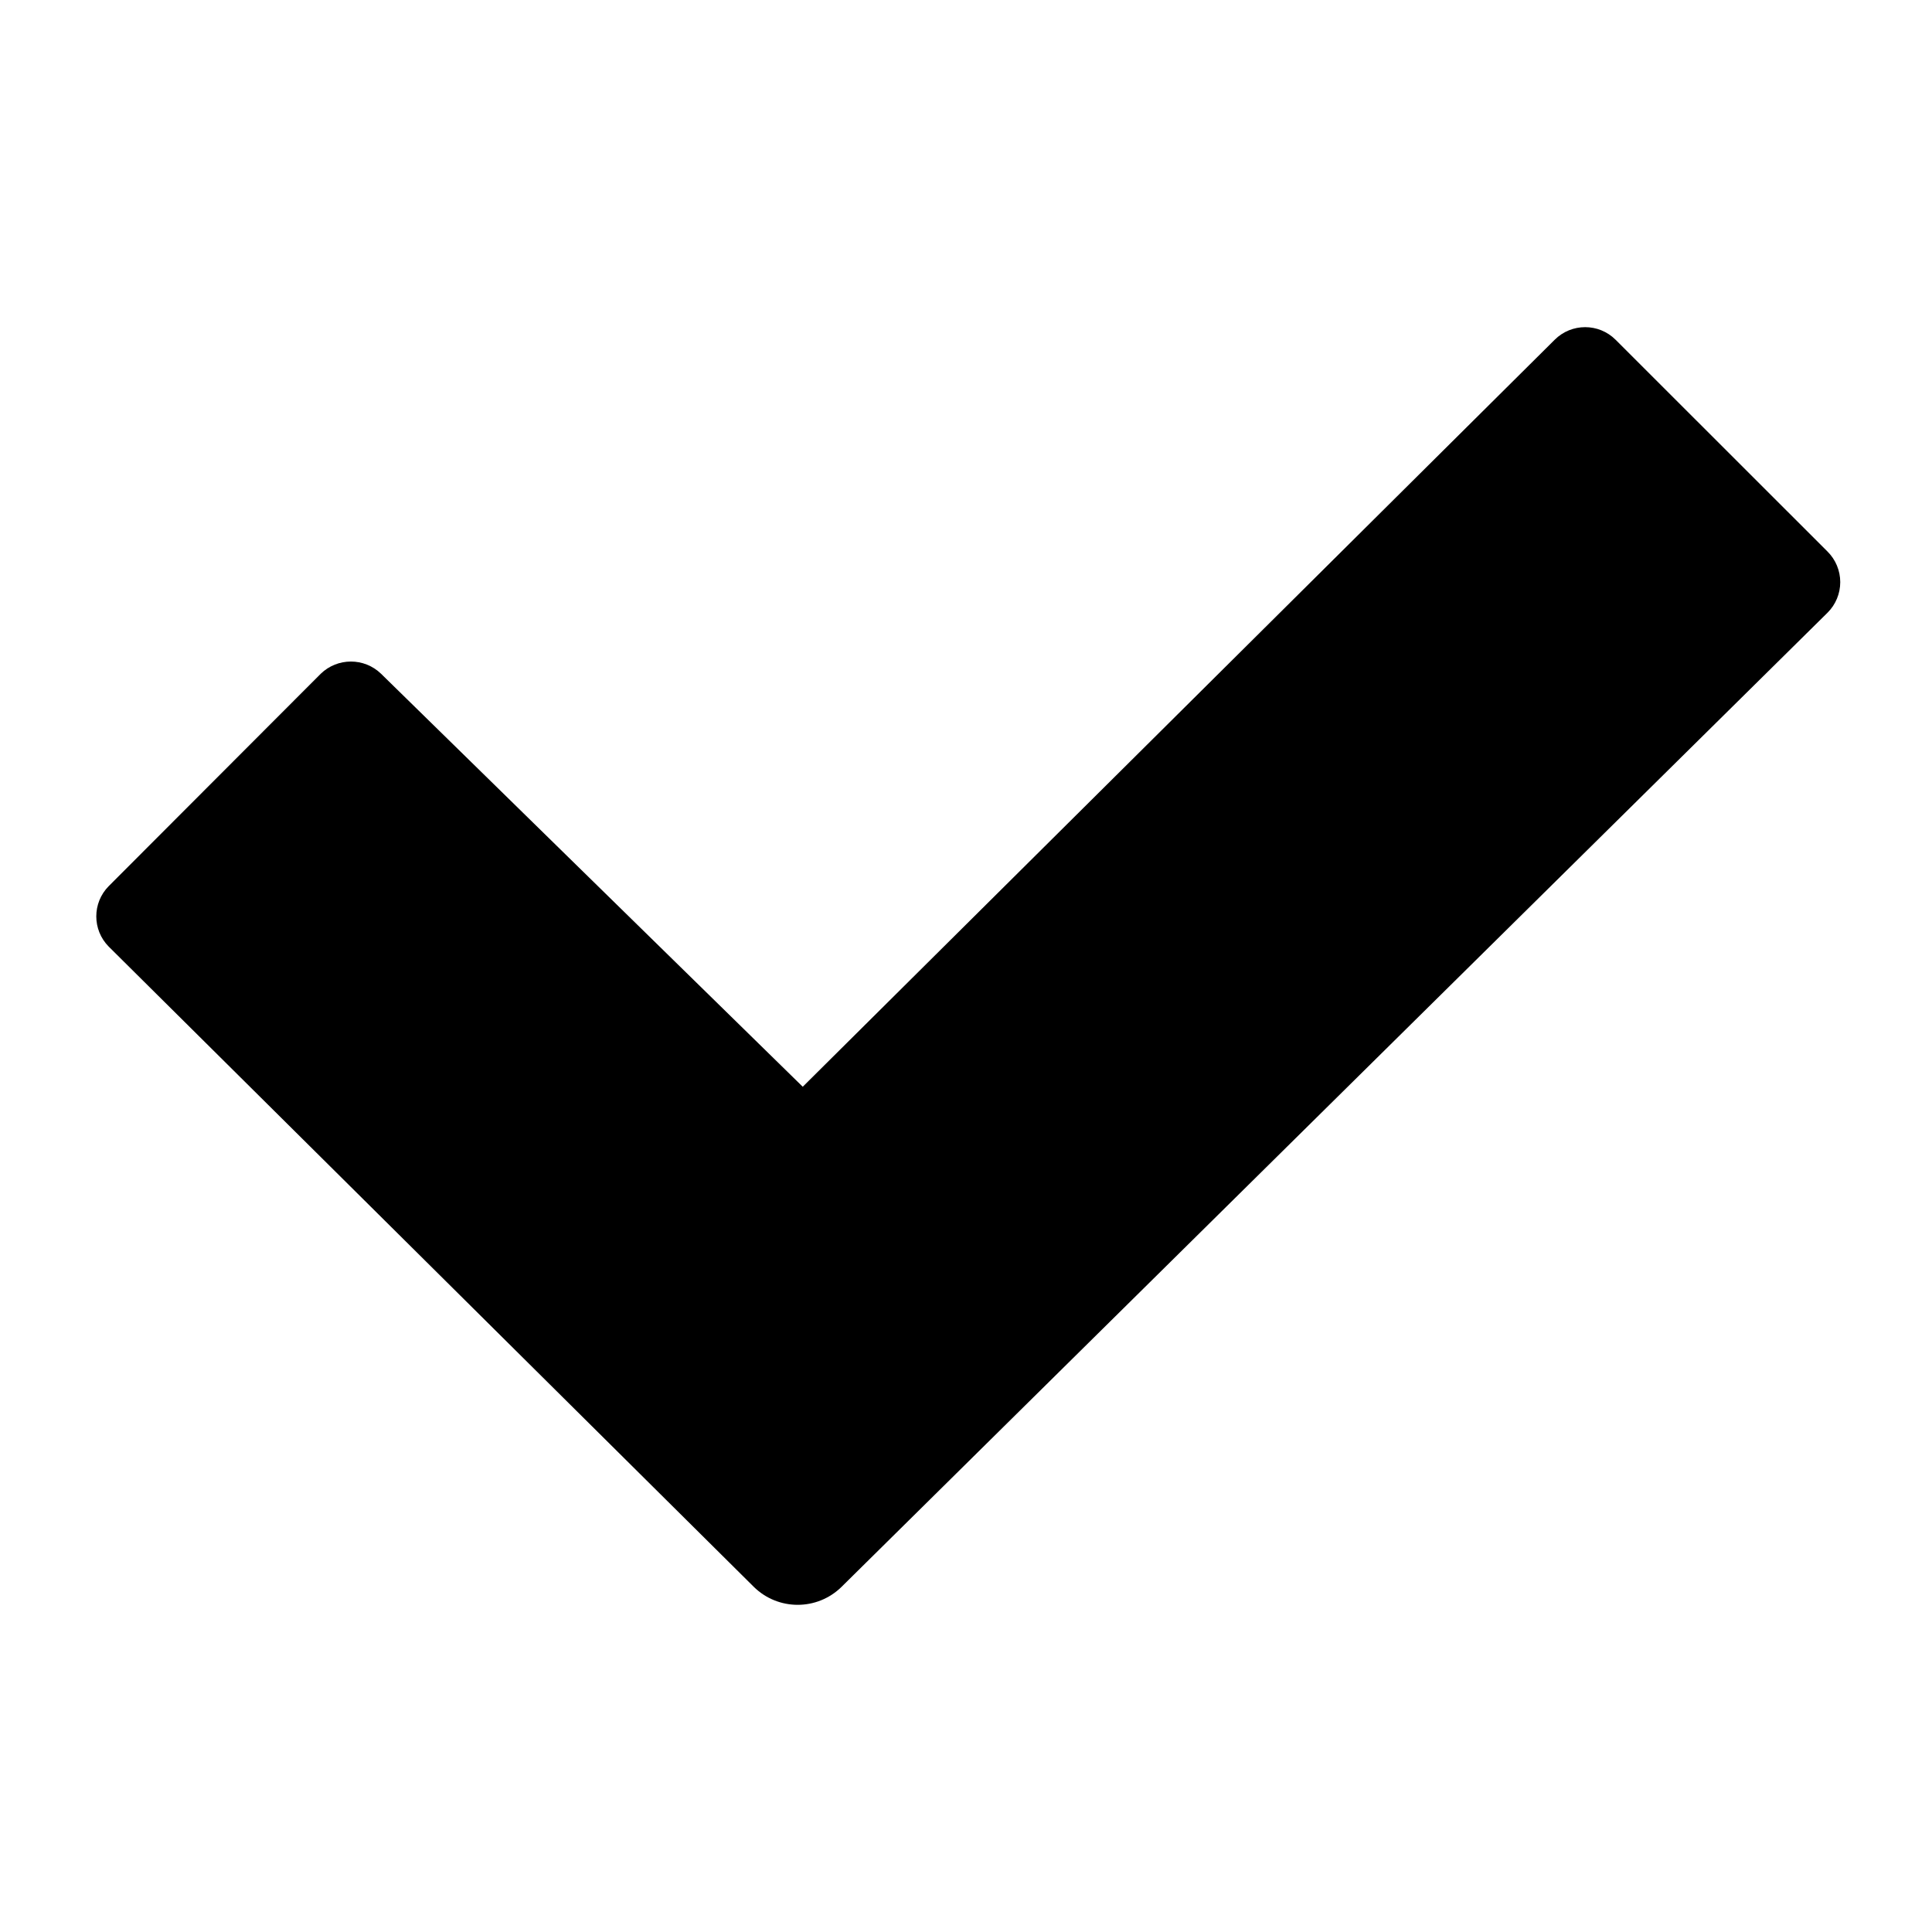
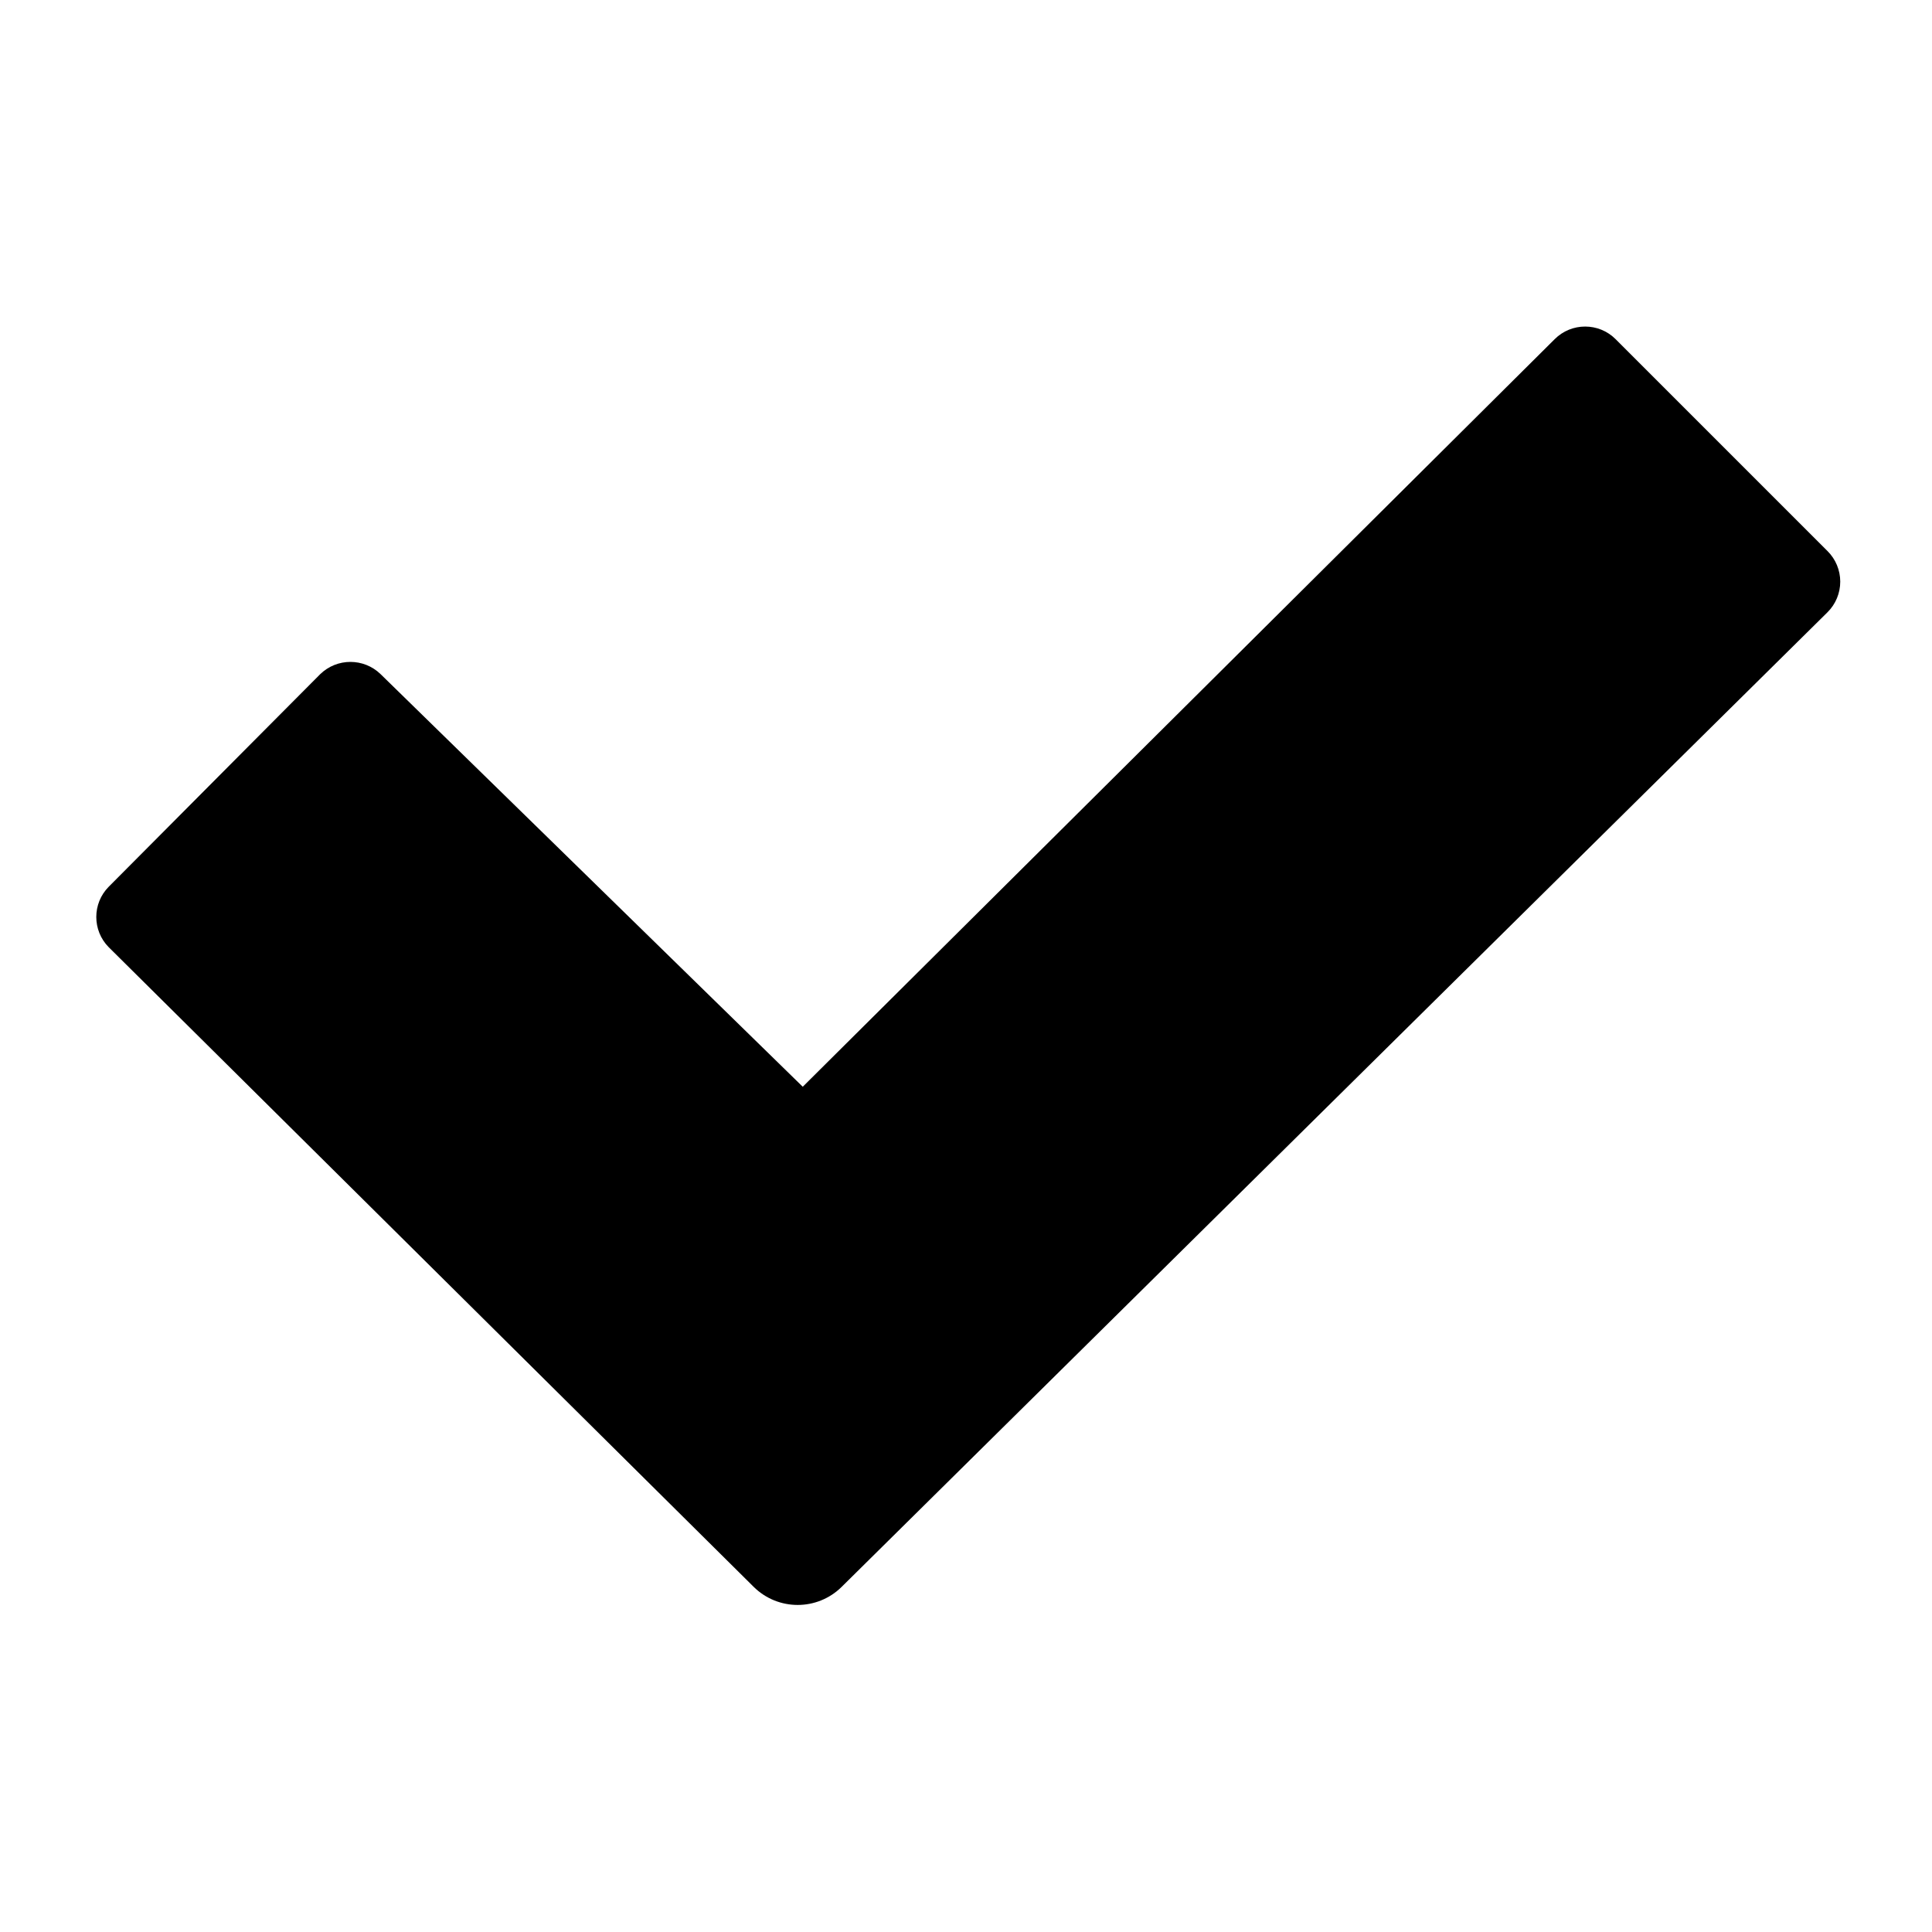
<svg xmlns="http://www.w3.org/2000/svg" id="Layer_1" data-name="Layer 1" viewBox="0 0 16 16">
-   <path d="M6.242,13.141a.518.518,0,0,0,.728,0l8.165-8.067a.357.357,0,0,0,0-.506L13.38,2.814a.357.357,0,0,0-.505,0L6.648,9,3.156,5.58a.359.359,0,0,0-.5,0L.9,7.339a.356.356,0,0,0,0,.5Z" />
+   <path d="M.9,7.844a.356.356,0,0,1,0-.5L2.652,5.583a.359.359,0,0,1,.5,0L6.648,9l6.227-6.191a.357.357,0,0,1,.505,0l1.755,1.755a.357.357,0,0,1,0,.506L6.97,13.142a.518.518,0,0,1-.728,0Z" />
</svg>
